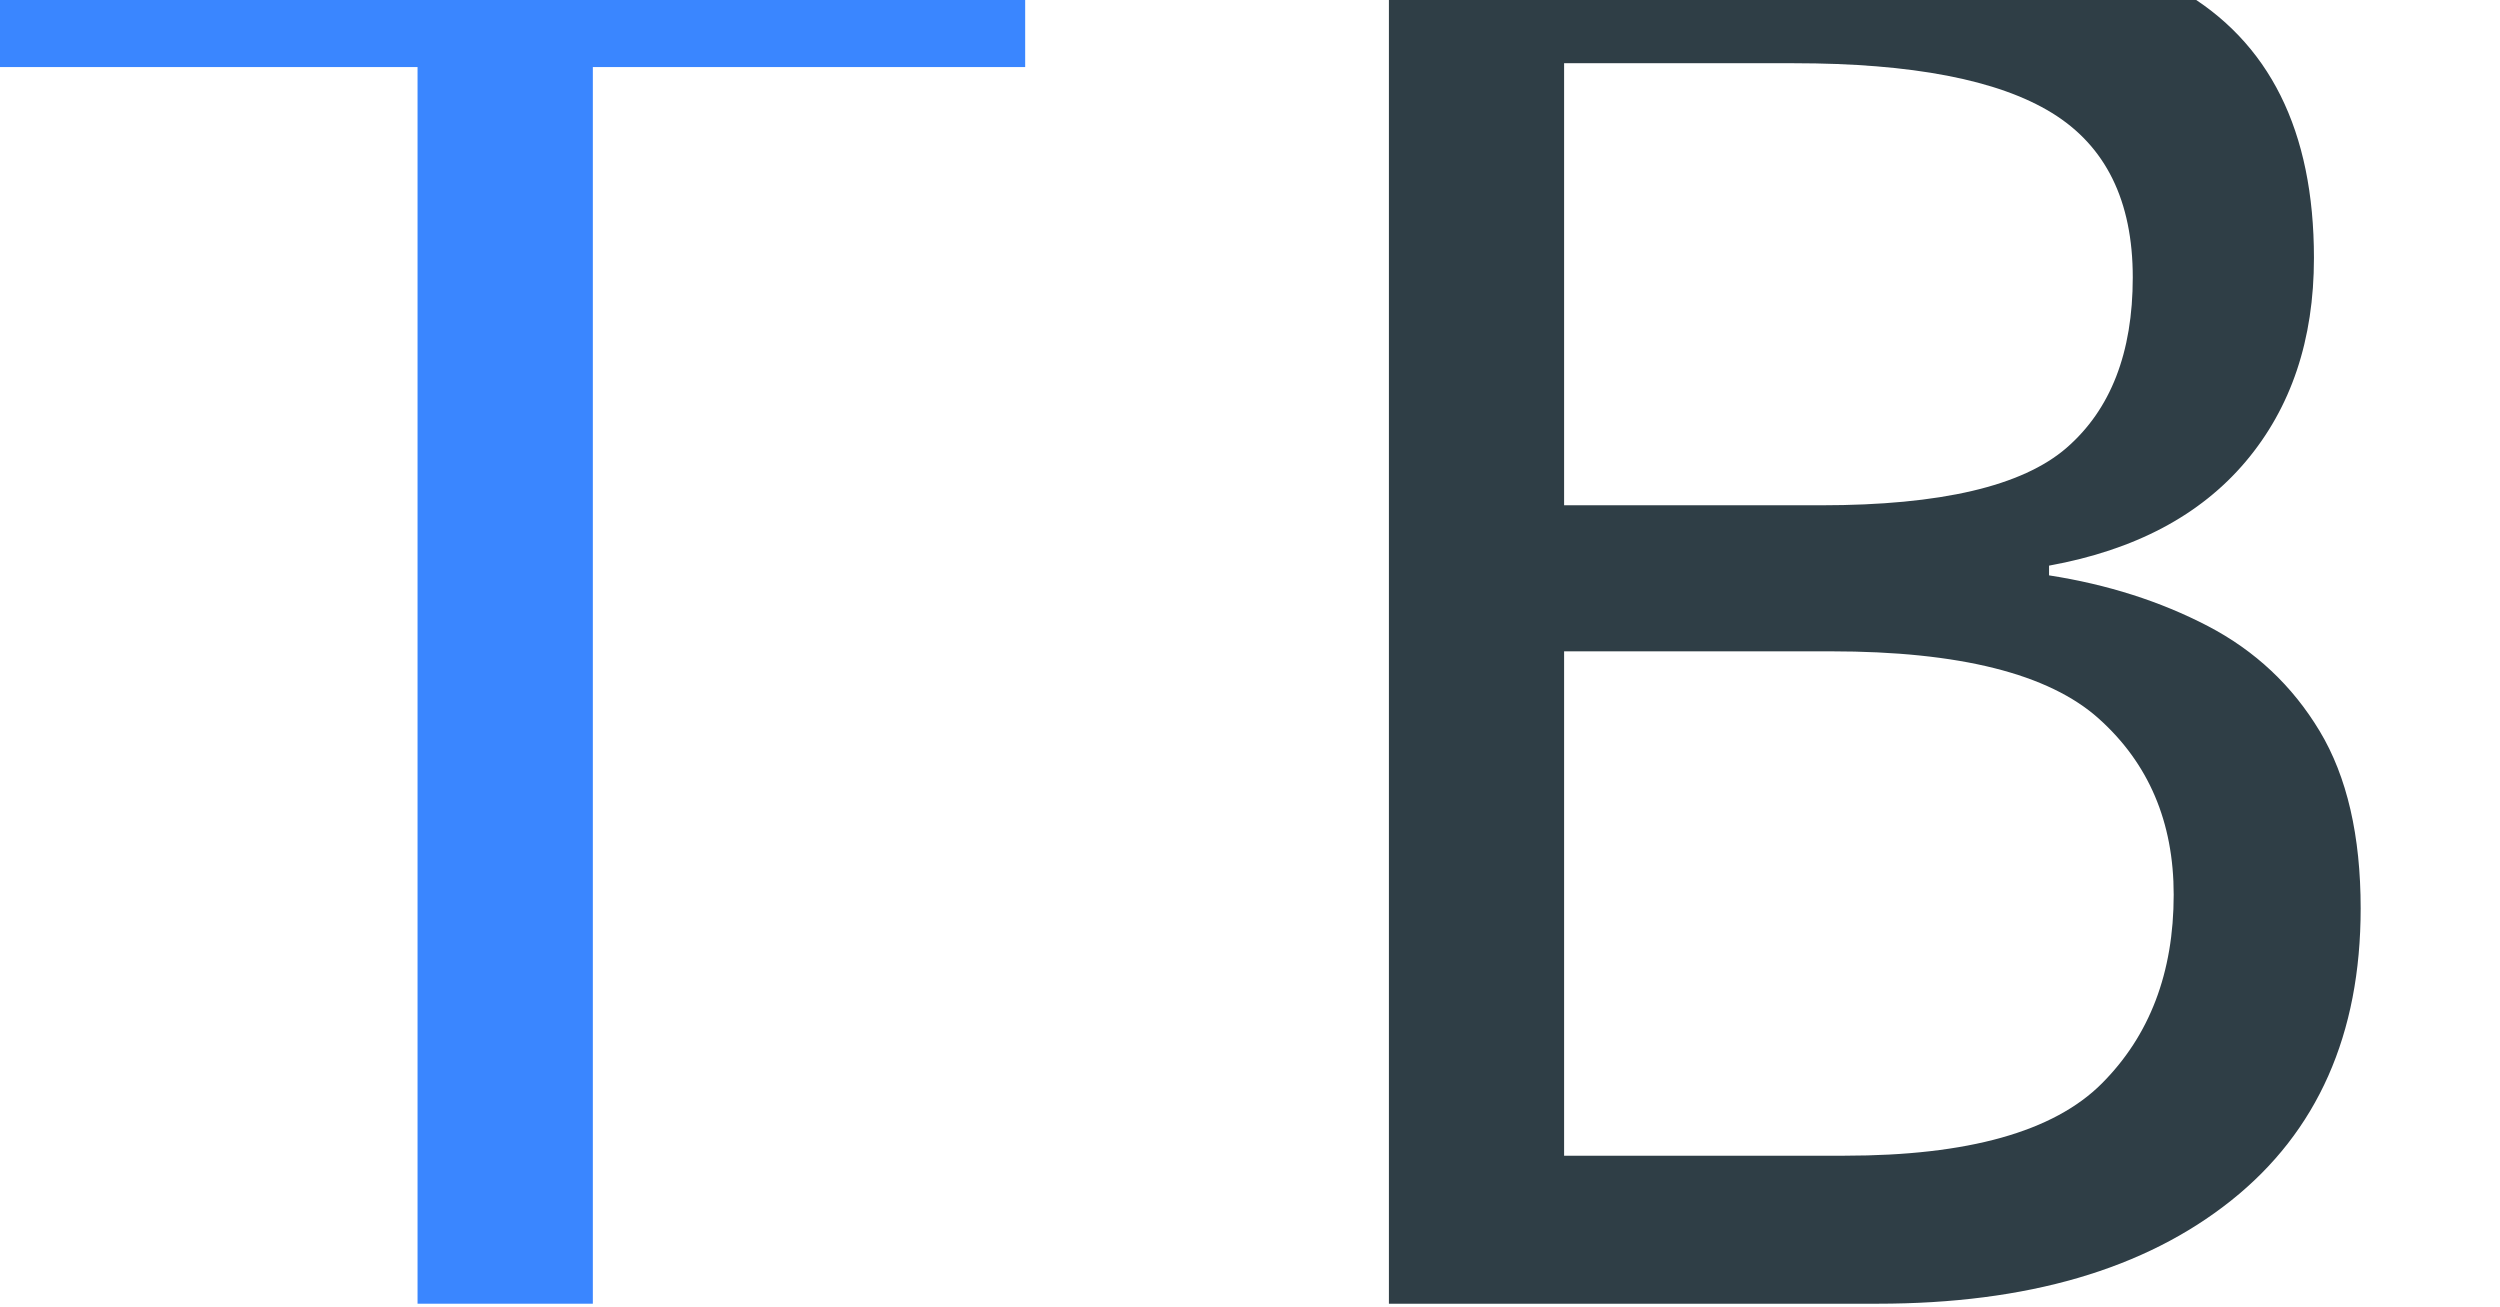
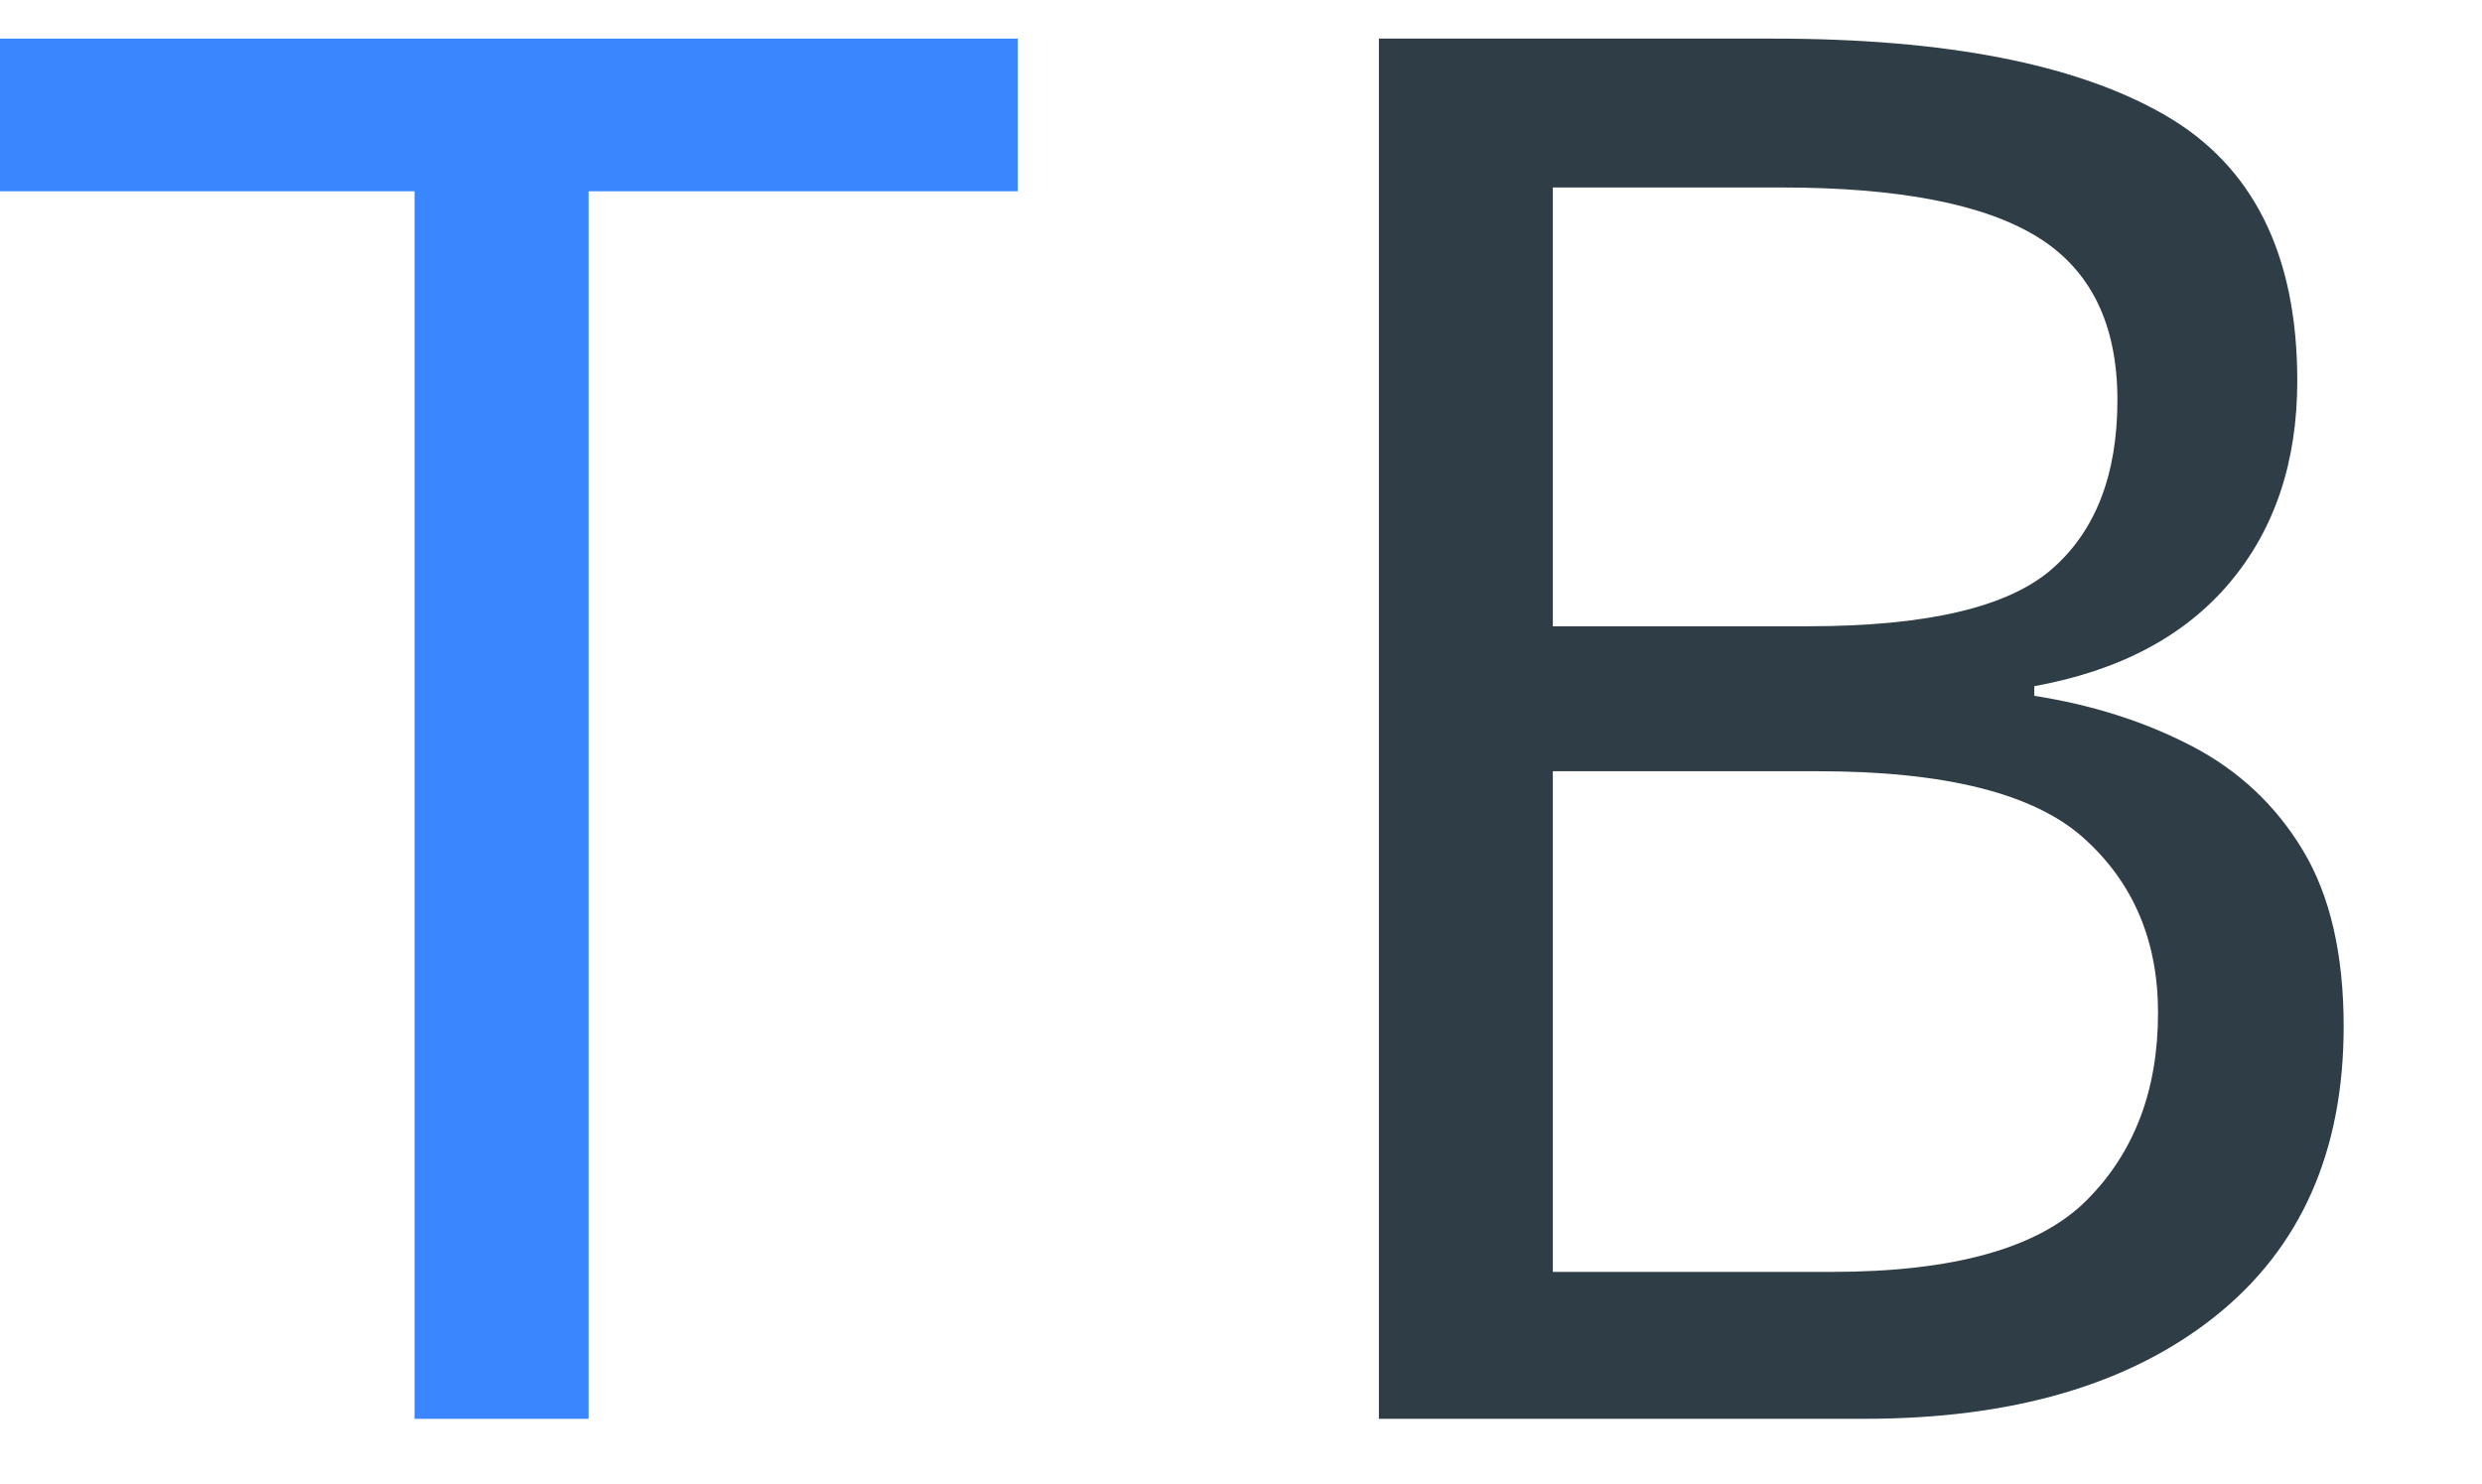
- <svg xmlns="http://www.w3.org/2000/svg" width="100%" height="100%" viewBox="0 0 398 208" version="1.1" xml:space="preserve" style="fill-rule:evenodd;clip-rule:evenodd;stroke-linejoin:round;stroke-miterlimit:2;">
+ <svg xmlns="http://www.w3.org/2000/svg" width="100%" height="100%" viewBox="0 -20 398 238" version="1.1" xml:space="preserve" style="fill-rule:evenodd;clip-rule:evenodd;stroke-linejoin:round;stroke-miterlimit:2;">
  <g transform="matrix(1,0,0,1,-1316.44,-1938.25)">
    <g transform="matrix(1,-4.16334e-17,4.16334e-17,1,1029.07,944.781)">
      <text x="281.611px" y="1201.02px" style="font-family:'ErasITC-Bold', 'Eras Bold ITC', sans-serif;font-size:310.027px;fill:rgb(58,134,255);">T</text>
      <g transform="matrix(310.027,0,0,310.027,698.36,1201.02)">
-             </g>
+ </g>
      <text x="478.405px" y="1201.02px" style="font-family:'ErasITC-Bold', 'Eras Bold ITC', sans-serif;font-size:310.027px;fill:rgb(47,62,70);">B</text>
    </g>
  </g>
</svg>
